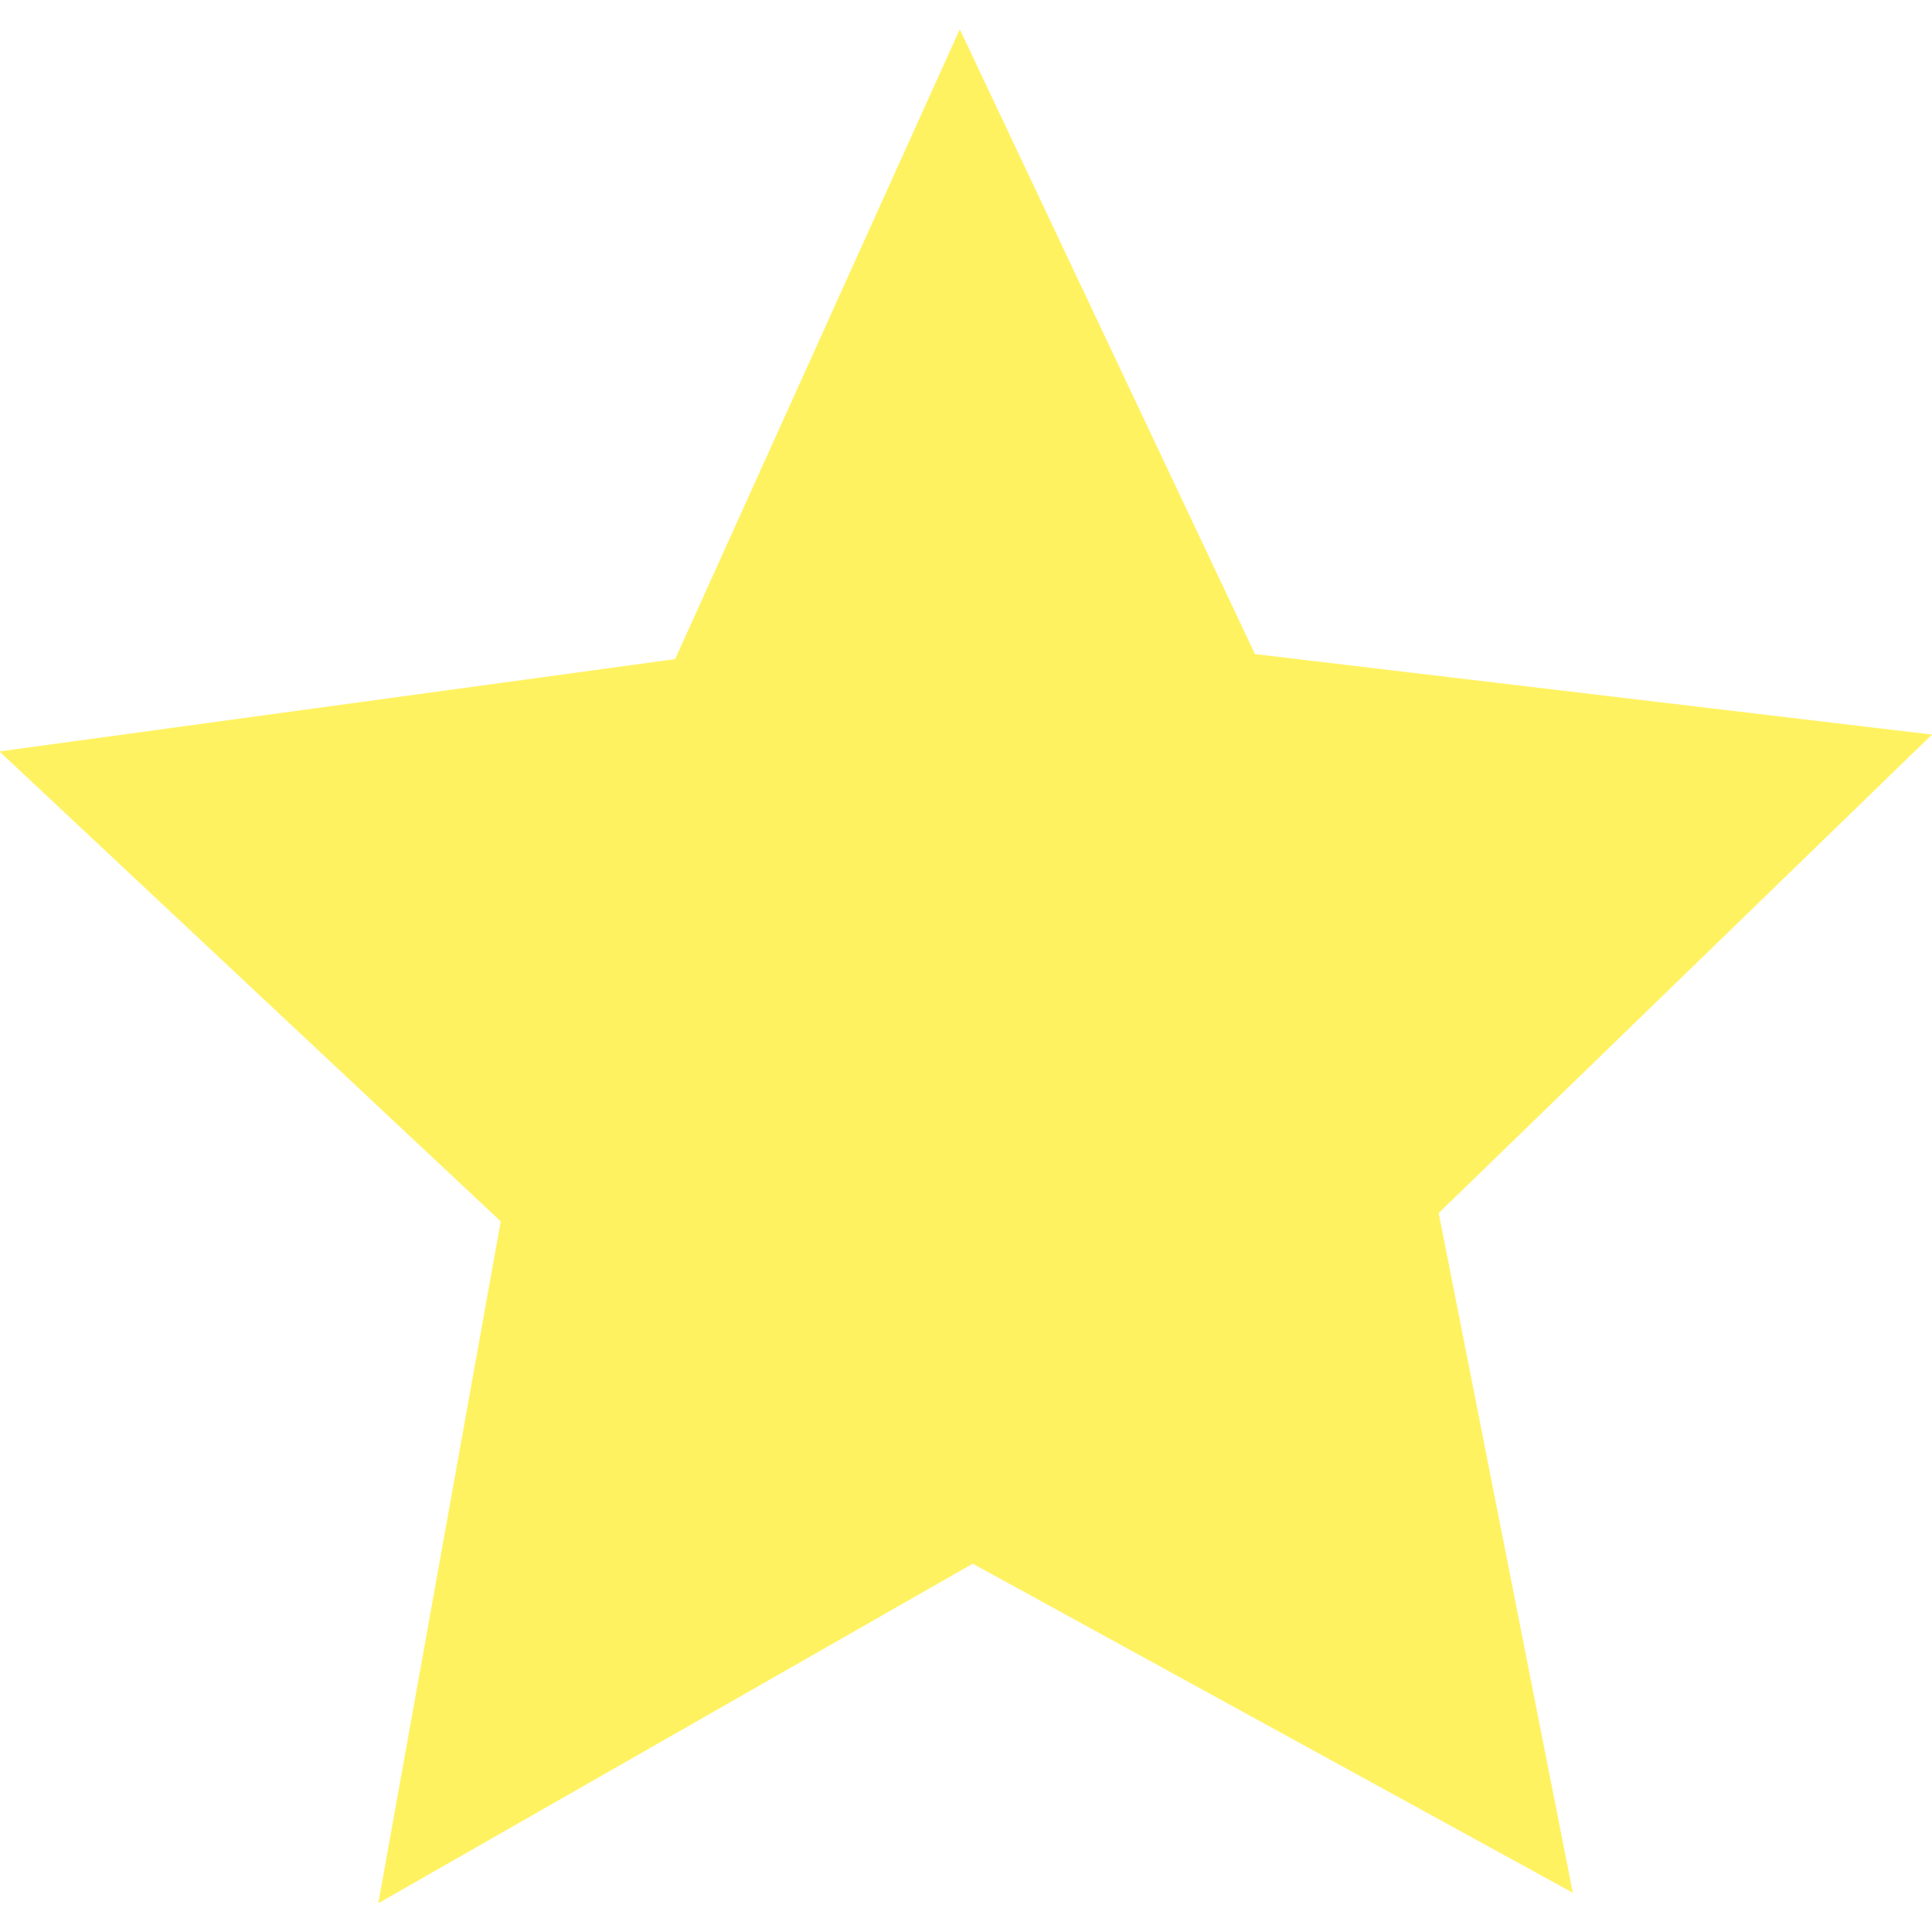
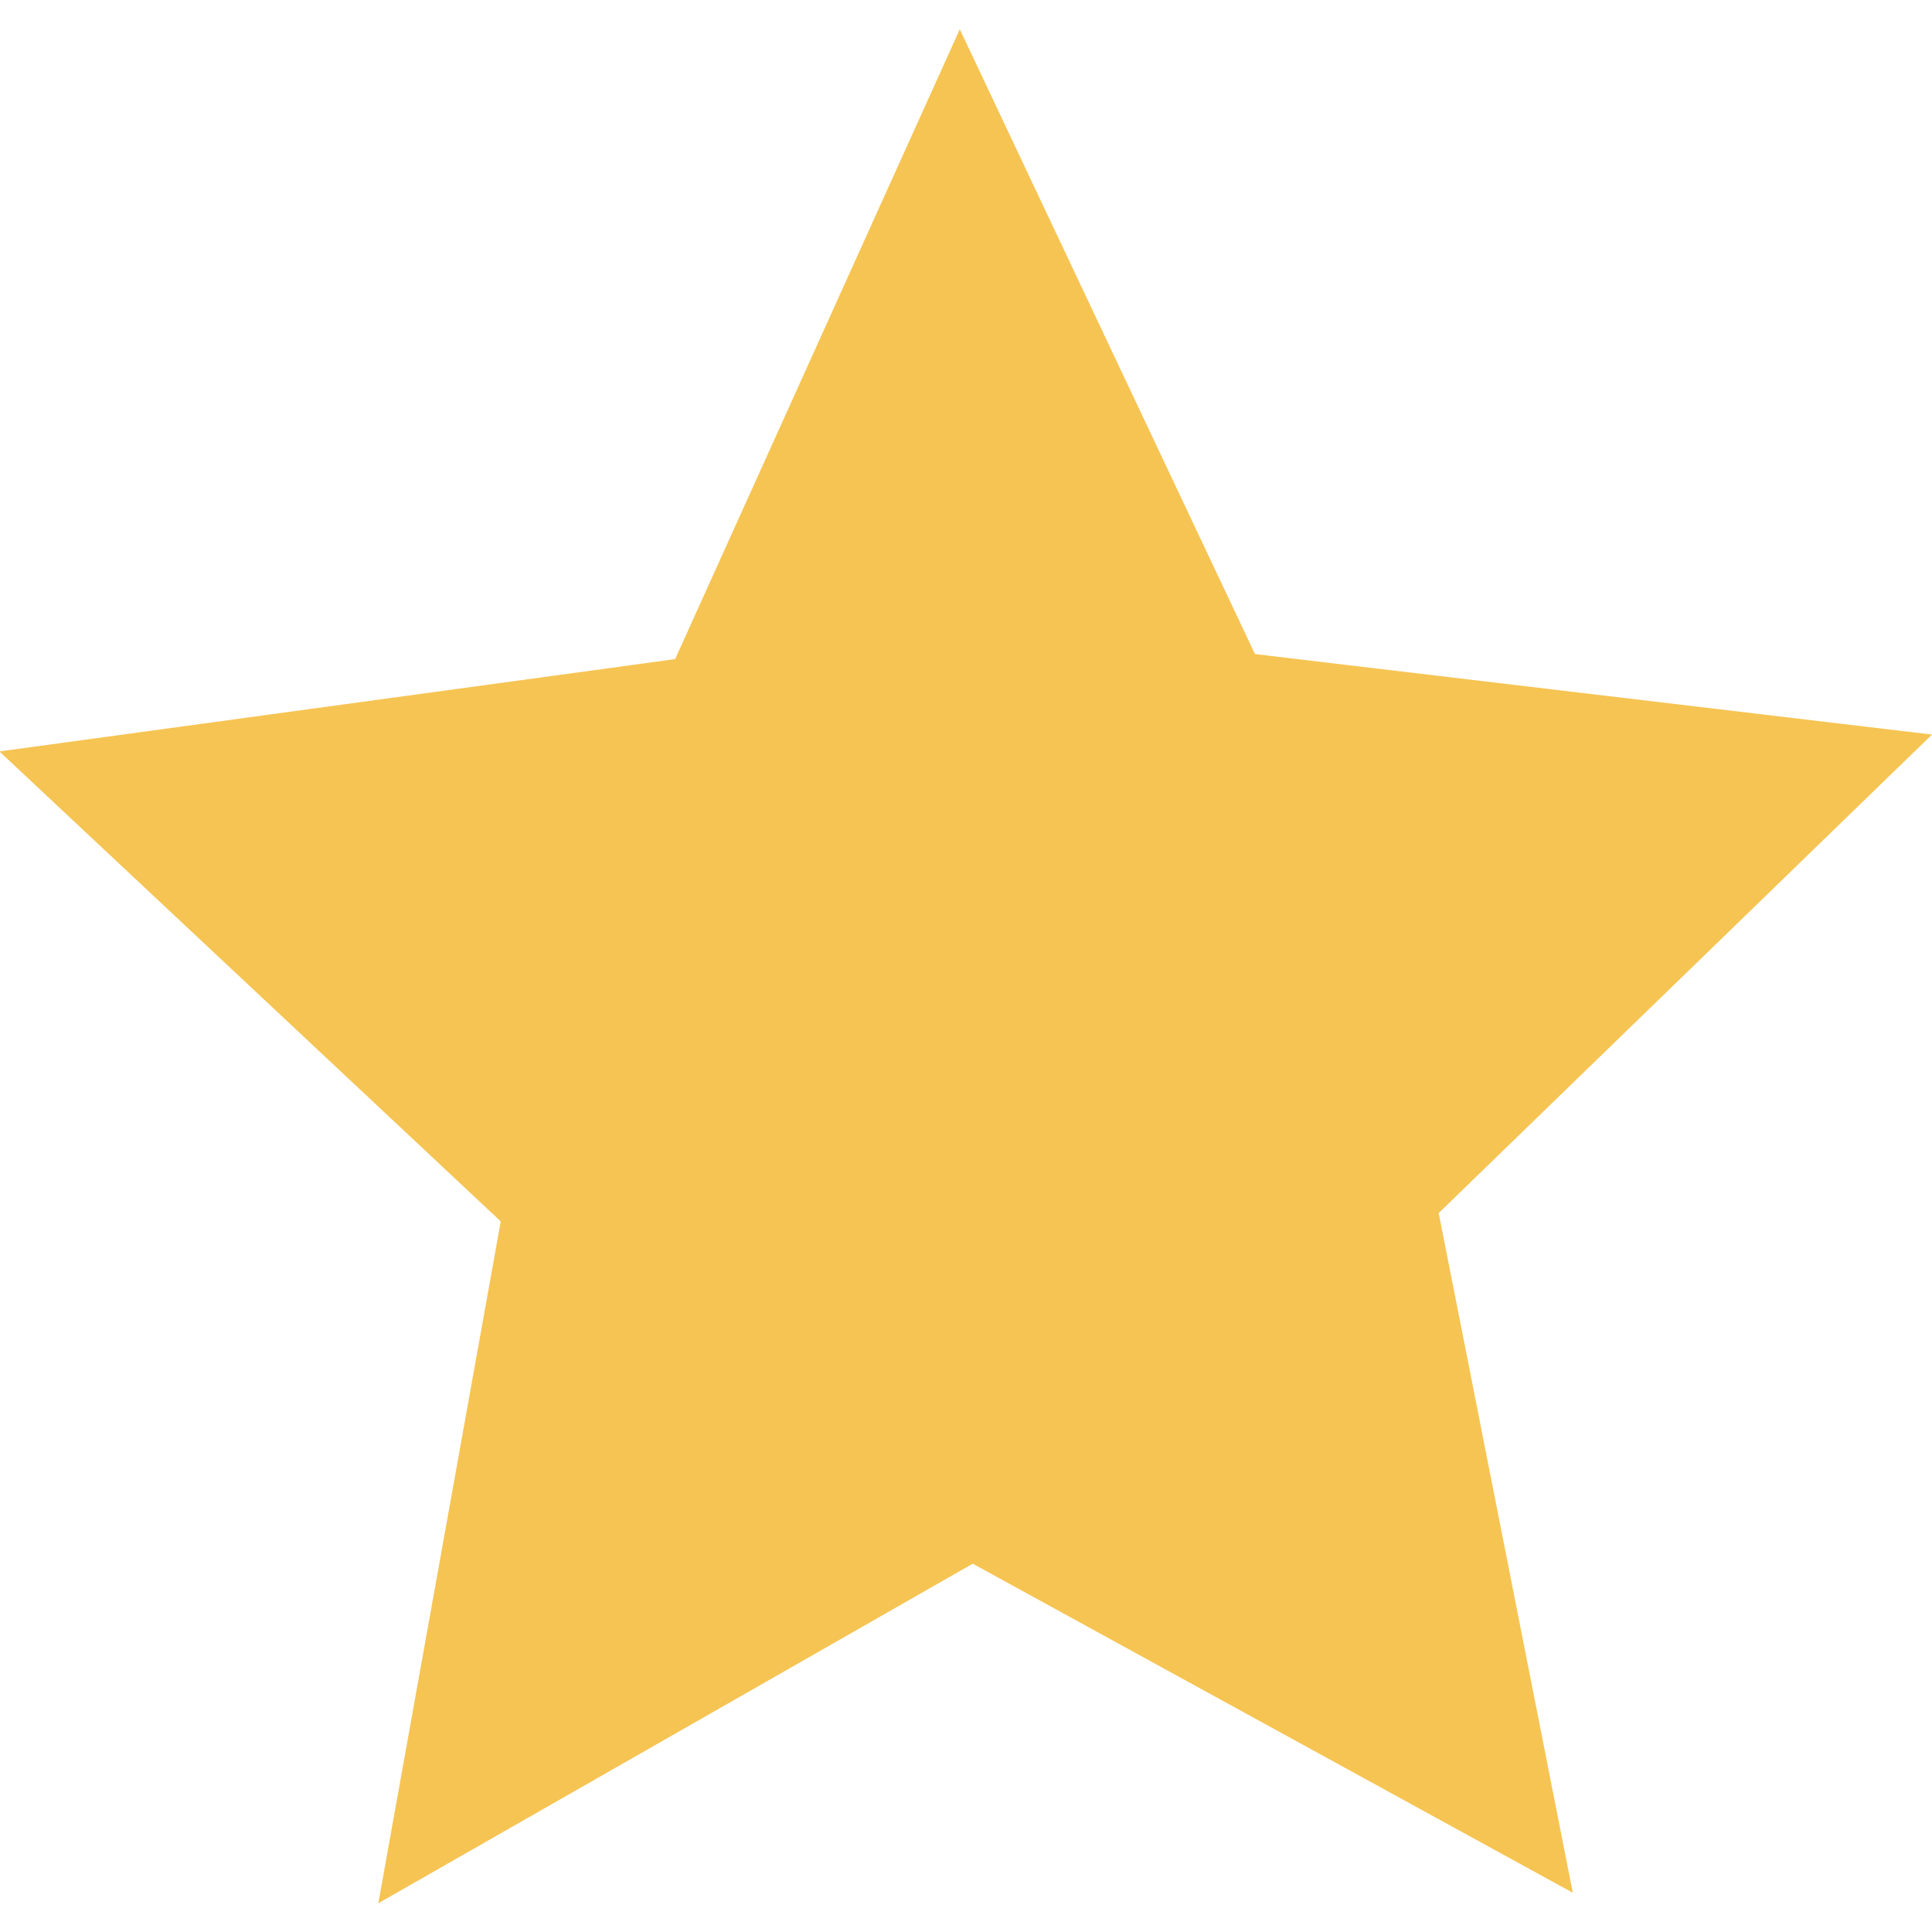
<svg xmlns="http://www.w3.org/2000/svg" width="100px" height="100px" viewBox="0 -0.5 33 33" version="1.1" fill="#000000" stroke="#000000">
  <g id="SVGRepo_bgCarrier" stroke-width="0" />
  <g id="SVGRepo_tracerCarrier" stroke-linecap="round" stroke-linejoin="round" />
  <g id="SVGRepo_iconCarrier">
    <defs> </defs>
    <g id="Vivid.JS" stroke="none" stroke-width="1" fill="none" fill-rule="evenodd">
-       <g id="Vivid-Icons" transform="translate(-903, -411)" fill="#fff261">
+       <g id="Vivid-Icons" transform="translate(-903, -411)" fill="#F6C453">
        <g id="Icons" transform="translate(37, 169)">
          <g id="star" transform="translate(858, 234)">
            <g transform="translate(7, 8)" id="Shape">
              <polygon points="27.865 31.83 17.615 26.209 7.462 32.009 9.553 20.362 0.99 12.335 12.532 10.758 17.394 0 22.436 10.672 34 12.047 25.574 20.22"> </polygon>
            </g>
          </g>
        </g>
      </g>
    </g>
  </g>
</svg>
